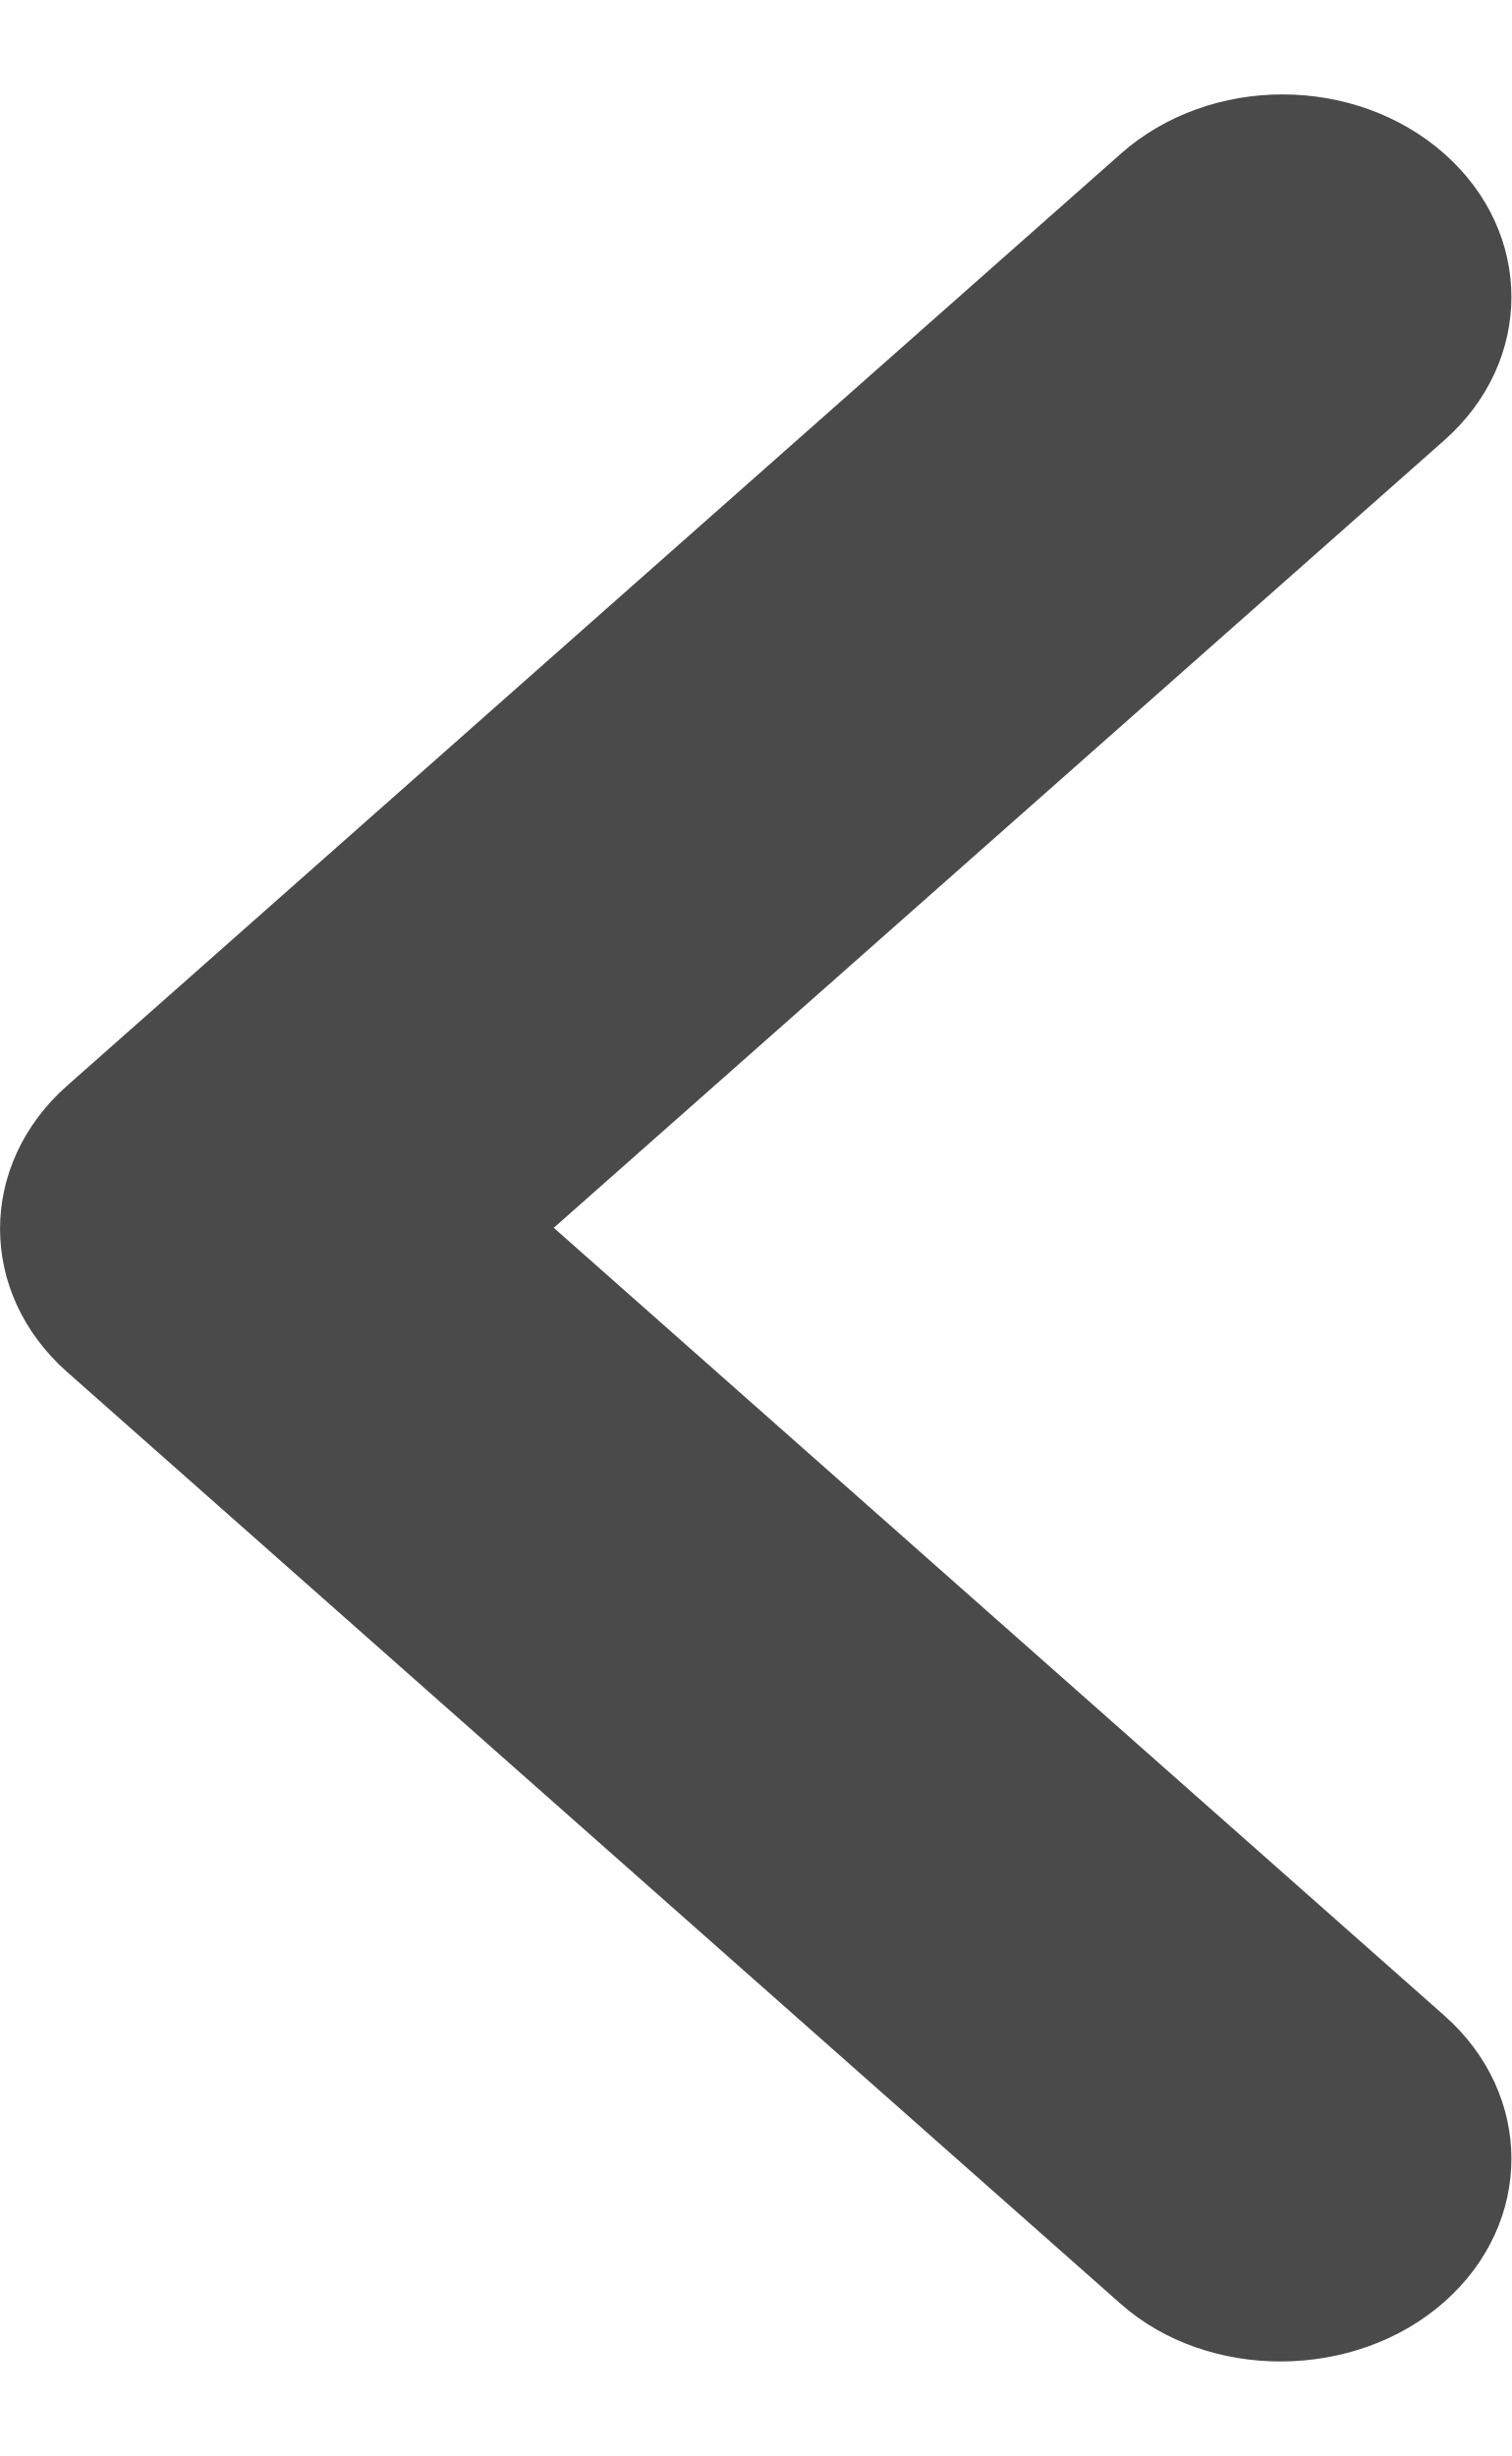
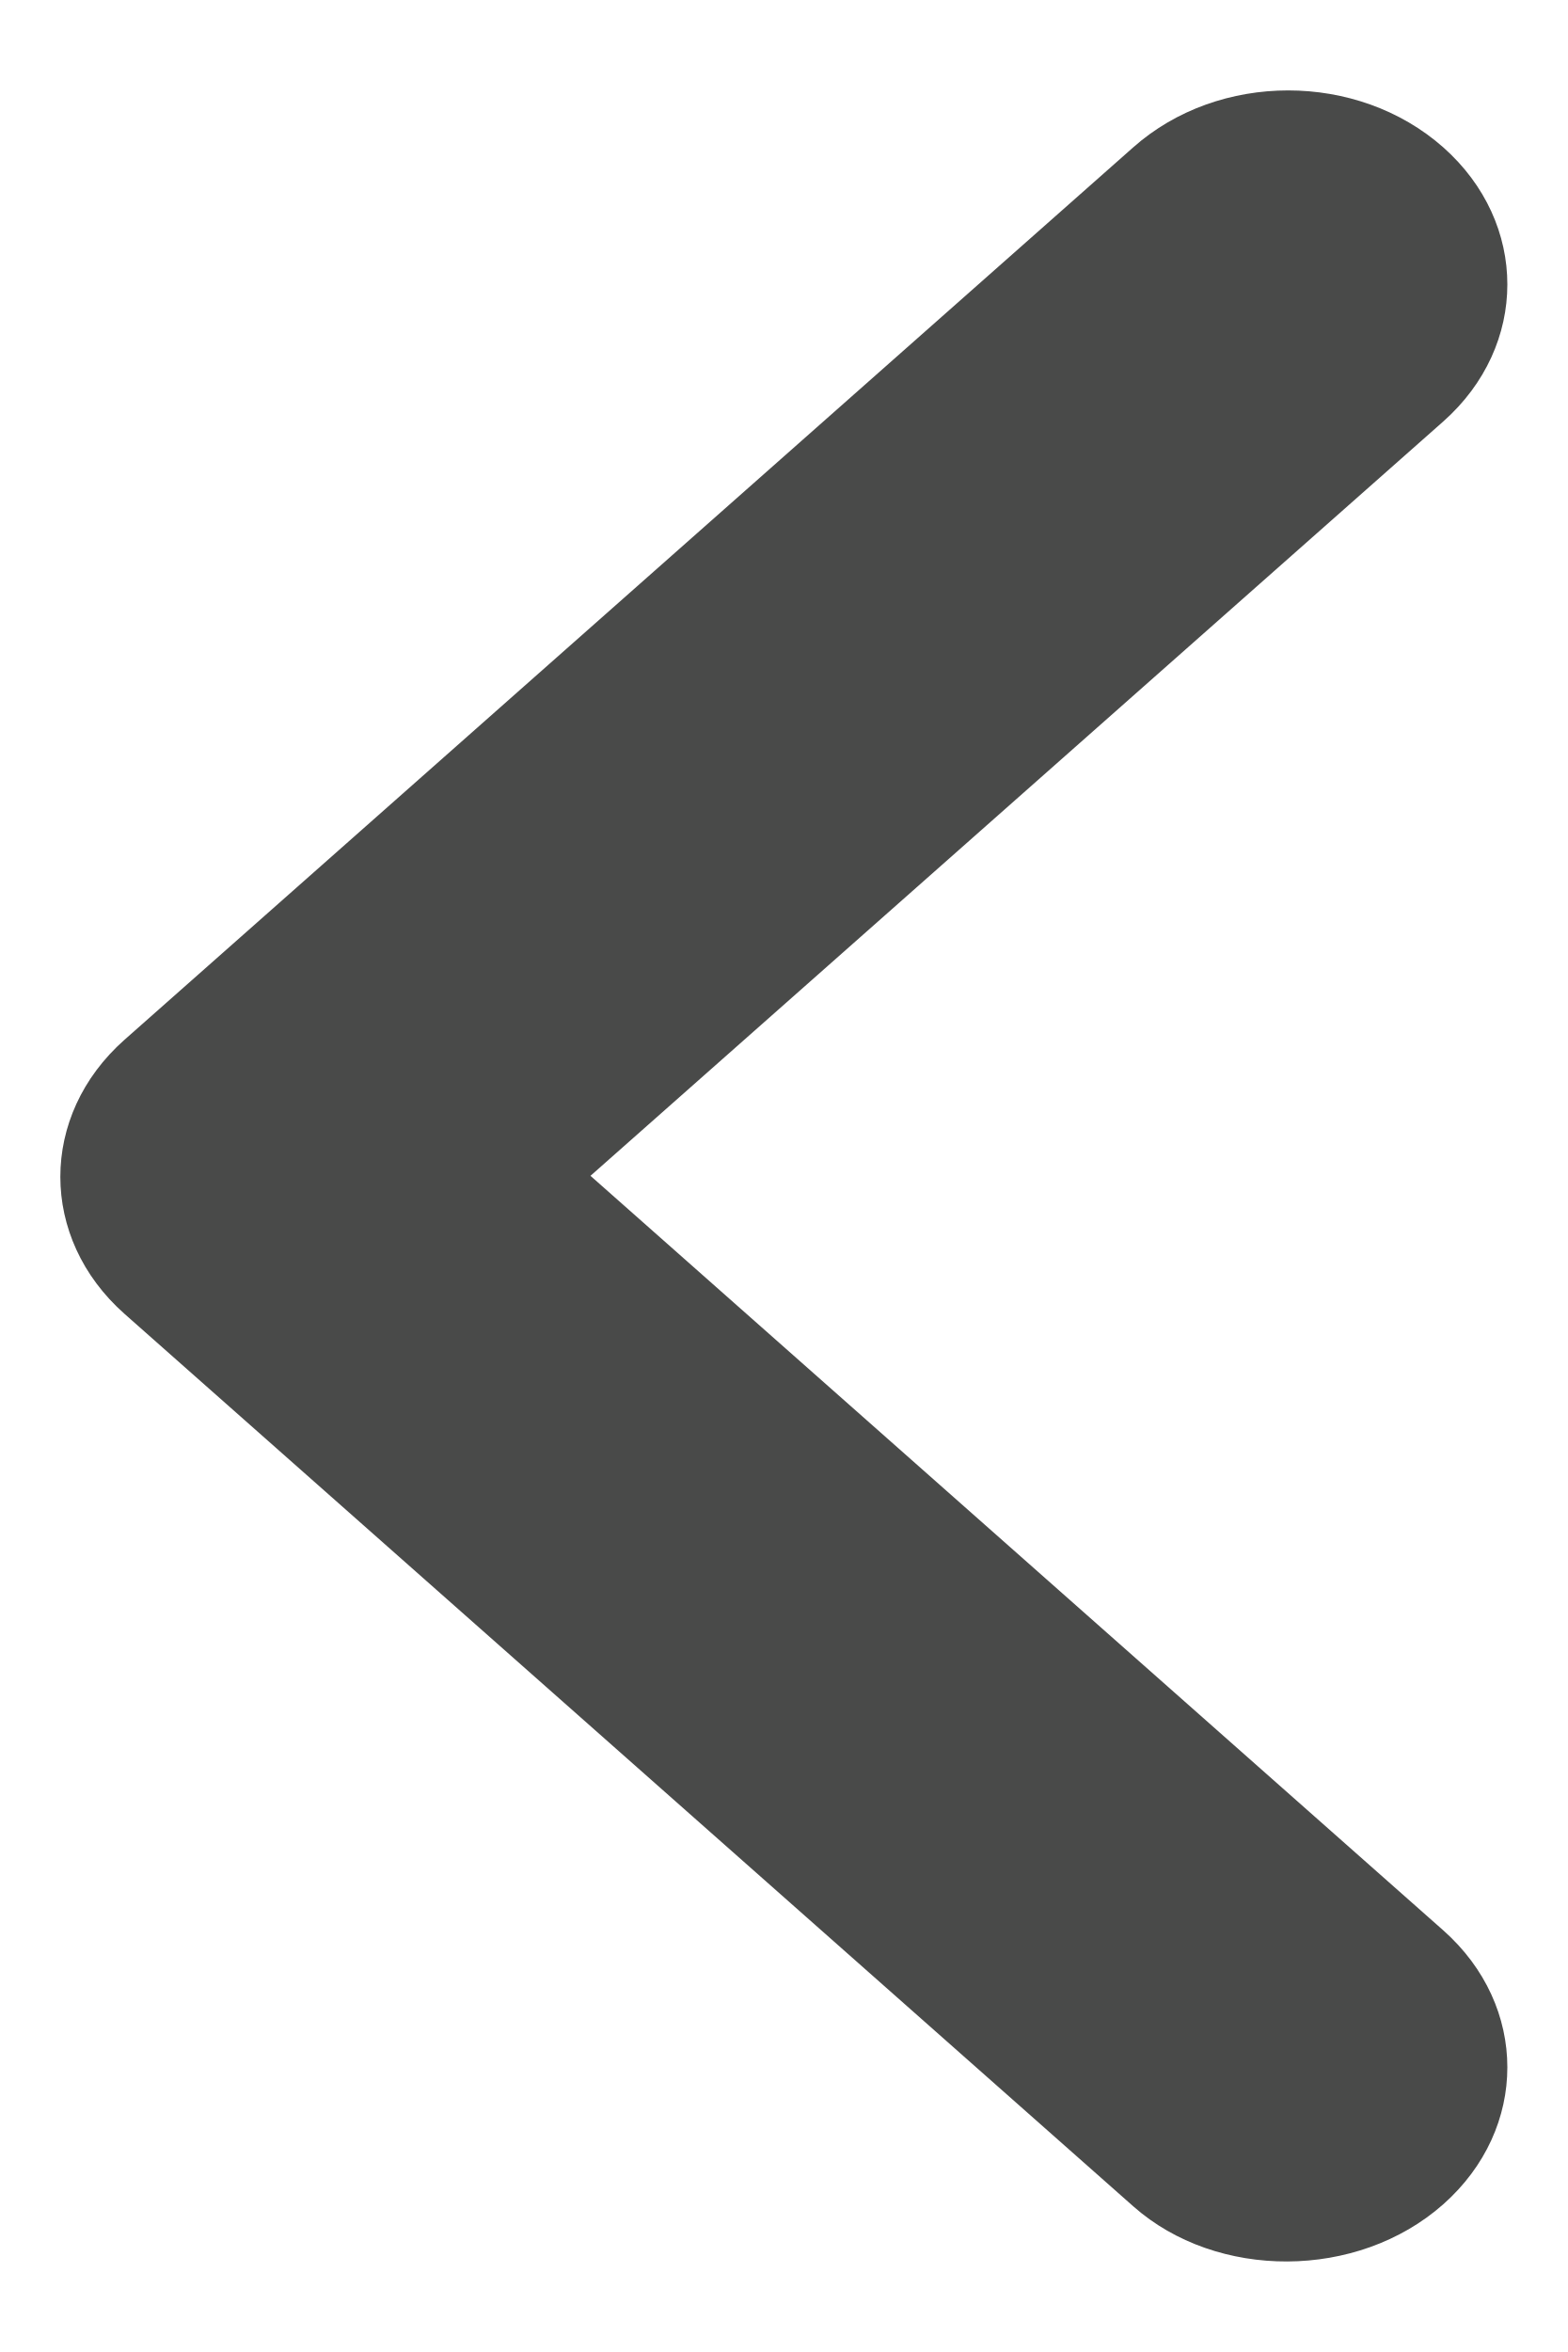
- <svg xmlns="http://www.w3.org/2000/svg" width="8" height="13" viewBox="0 0 8 13" fill="none">
+ <svg xmlns="http://www.w3.org/2000/svg" width="8" height="12" viewBox="0 0 8 13" fill="none">
  <path d="M7.645 12.184C8.118 11.765 8.118 11.088 7.645 10.669L2.931 6.499L7.645 2.33C8.118 1.911 8.118 1.233 7.645 0.814C7.171 0.395 6.405 0.395 5.932 0.814L0.355 5.747C-0.118 6.166 -0.118 6.843 0.355 7.262L5.932 12.195C6.393 12.603 7.171 12.603 7.645 12.184Z" fill="#494A49" />
</svg>
